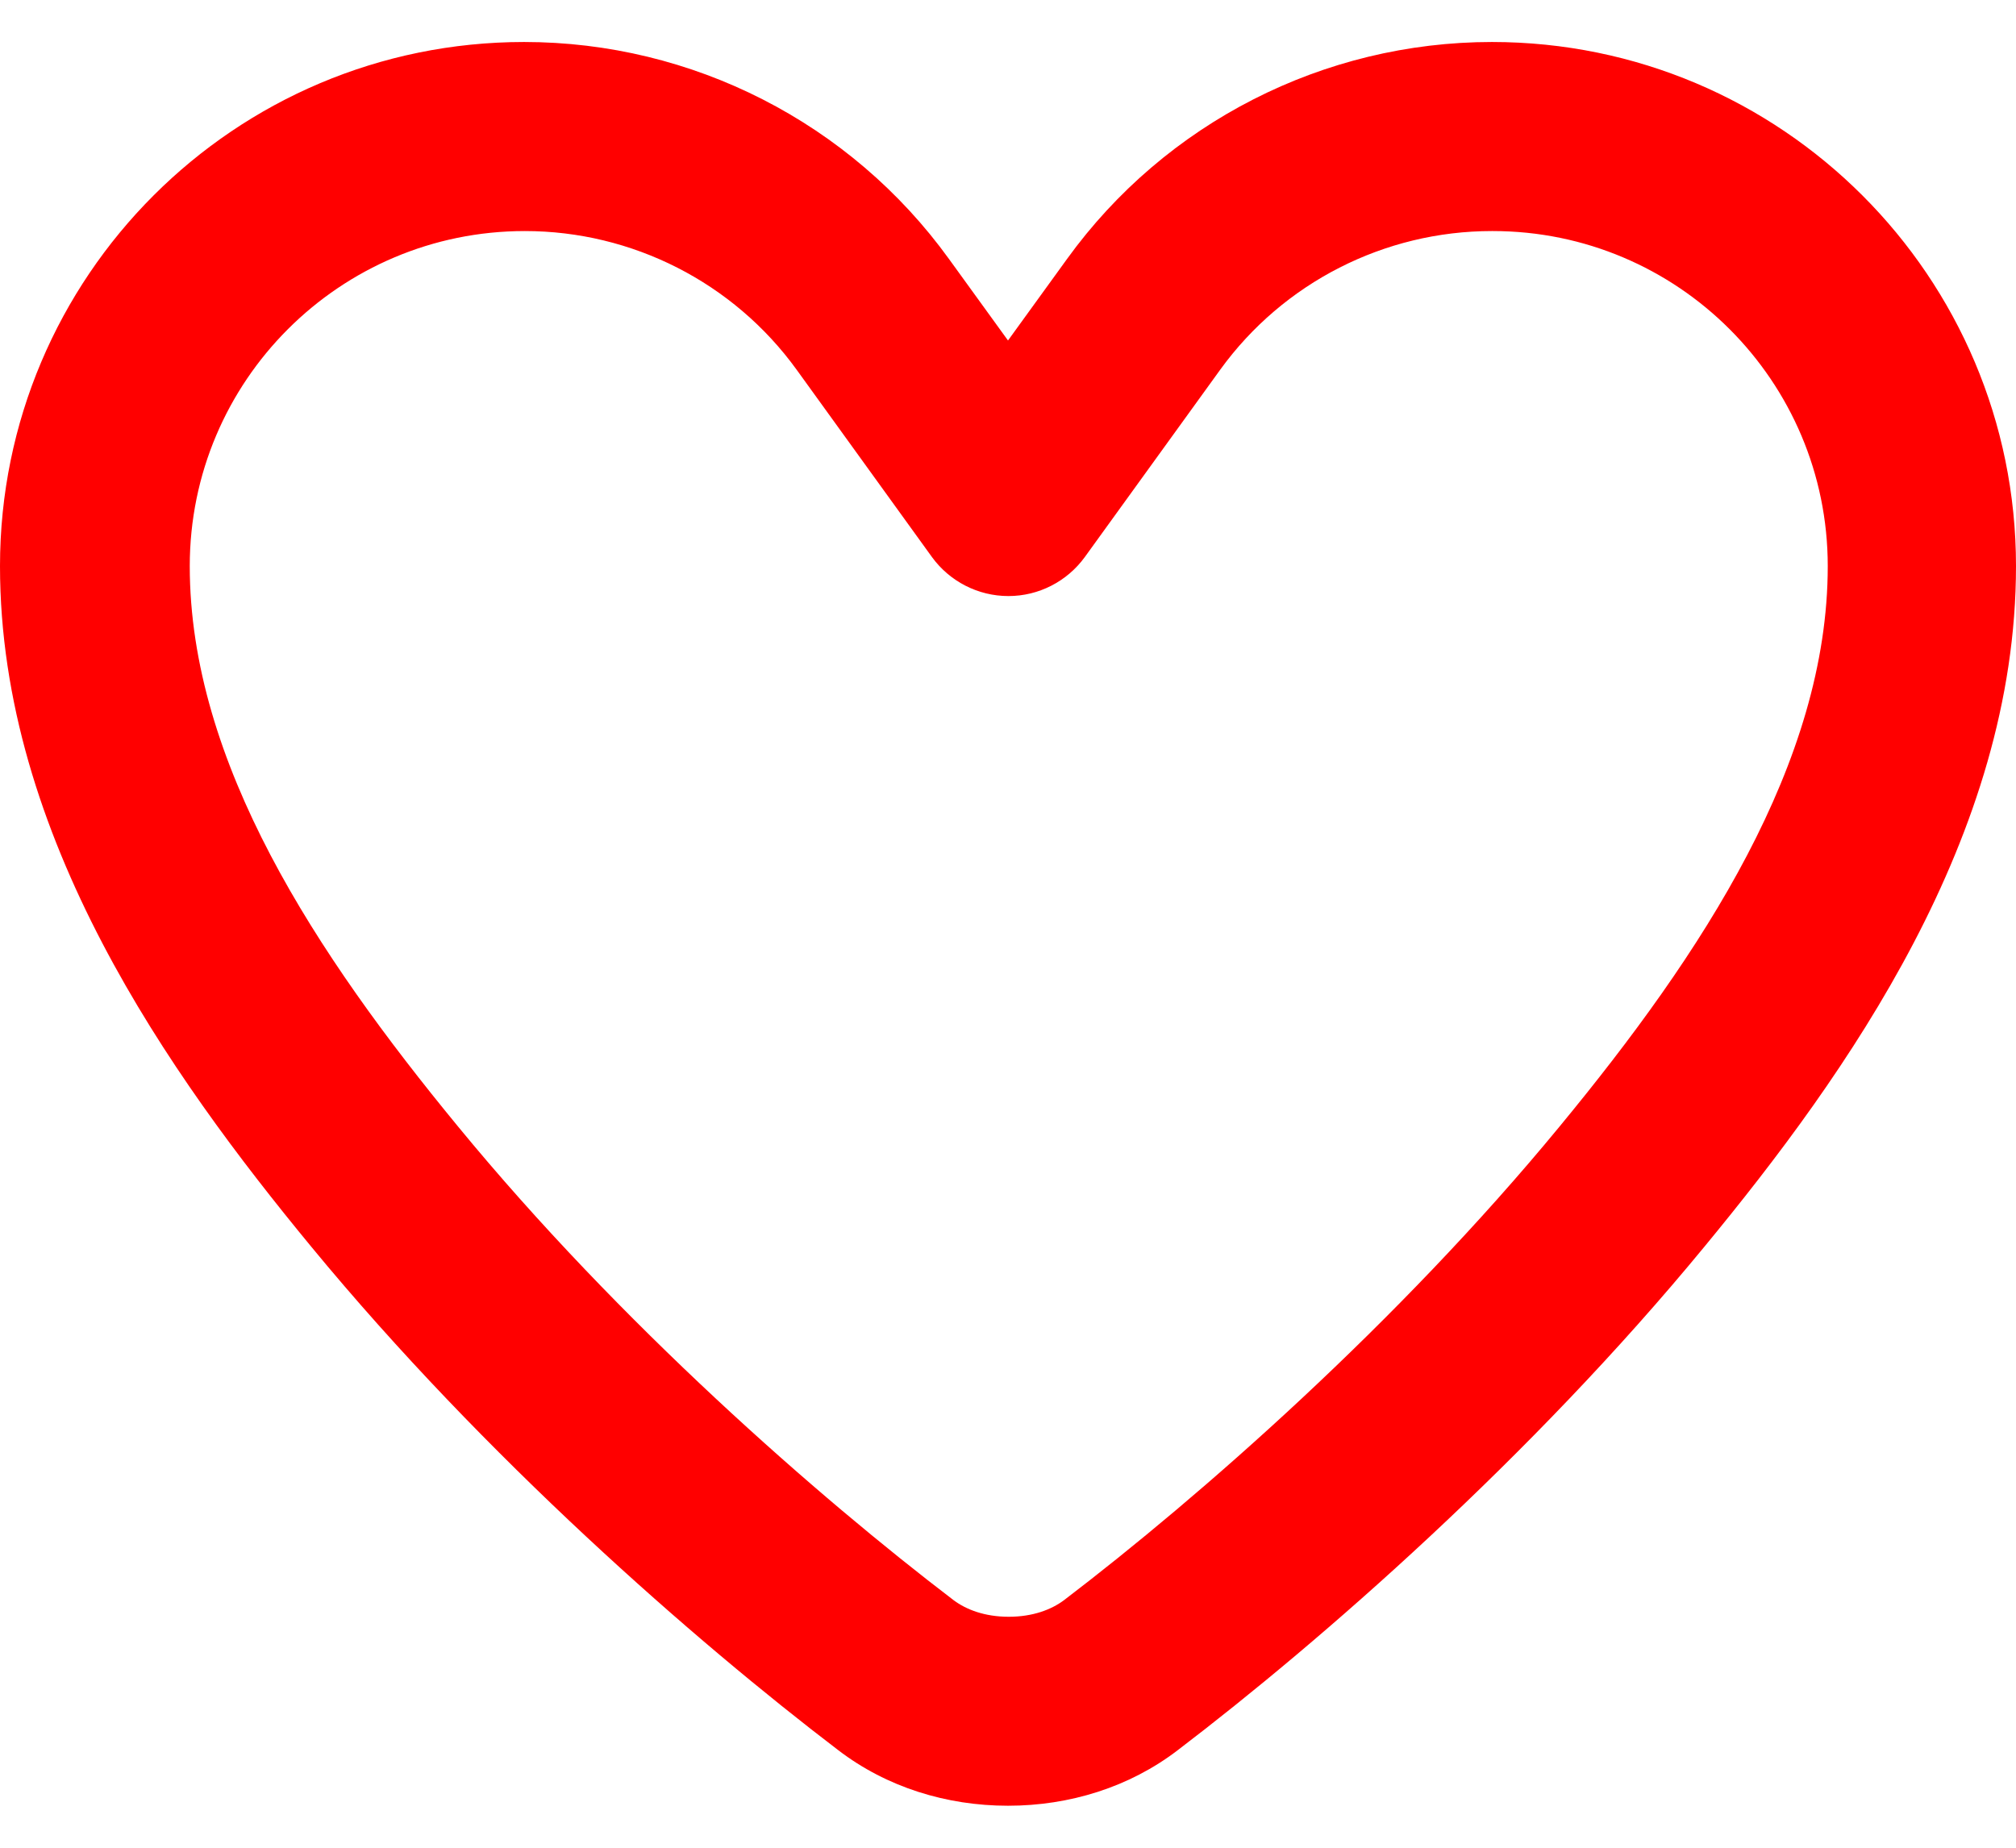
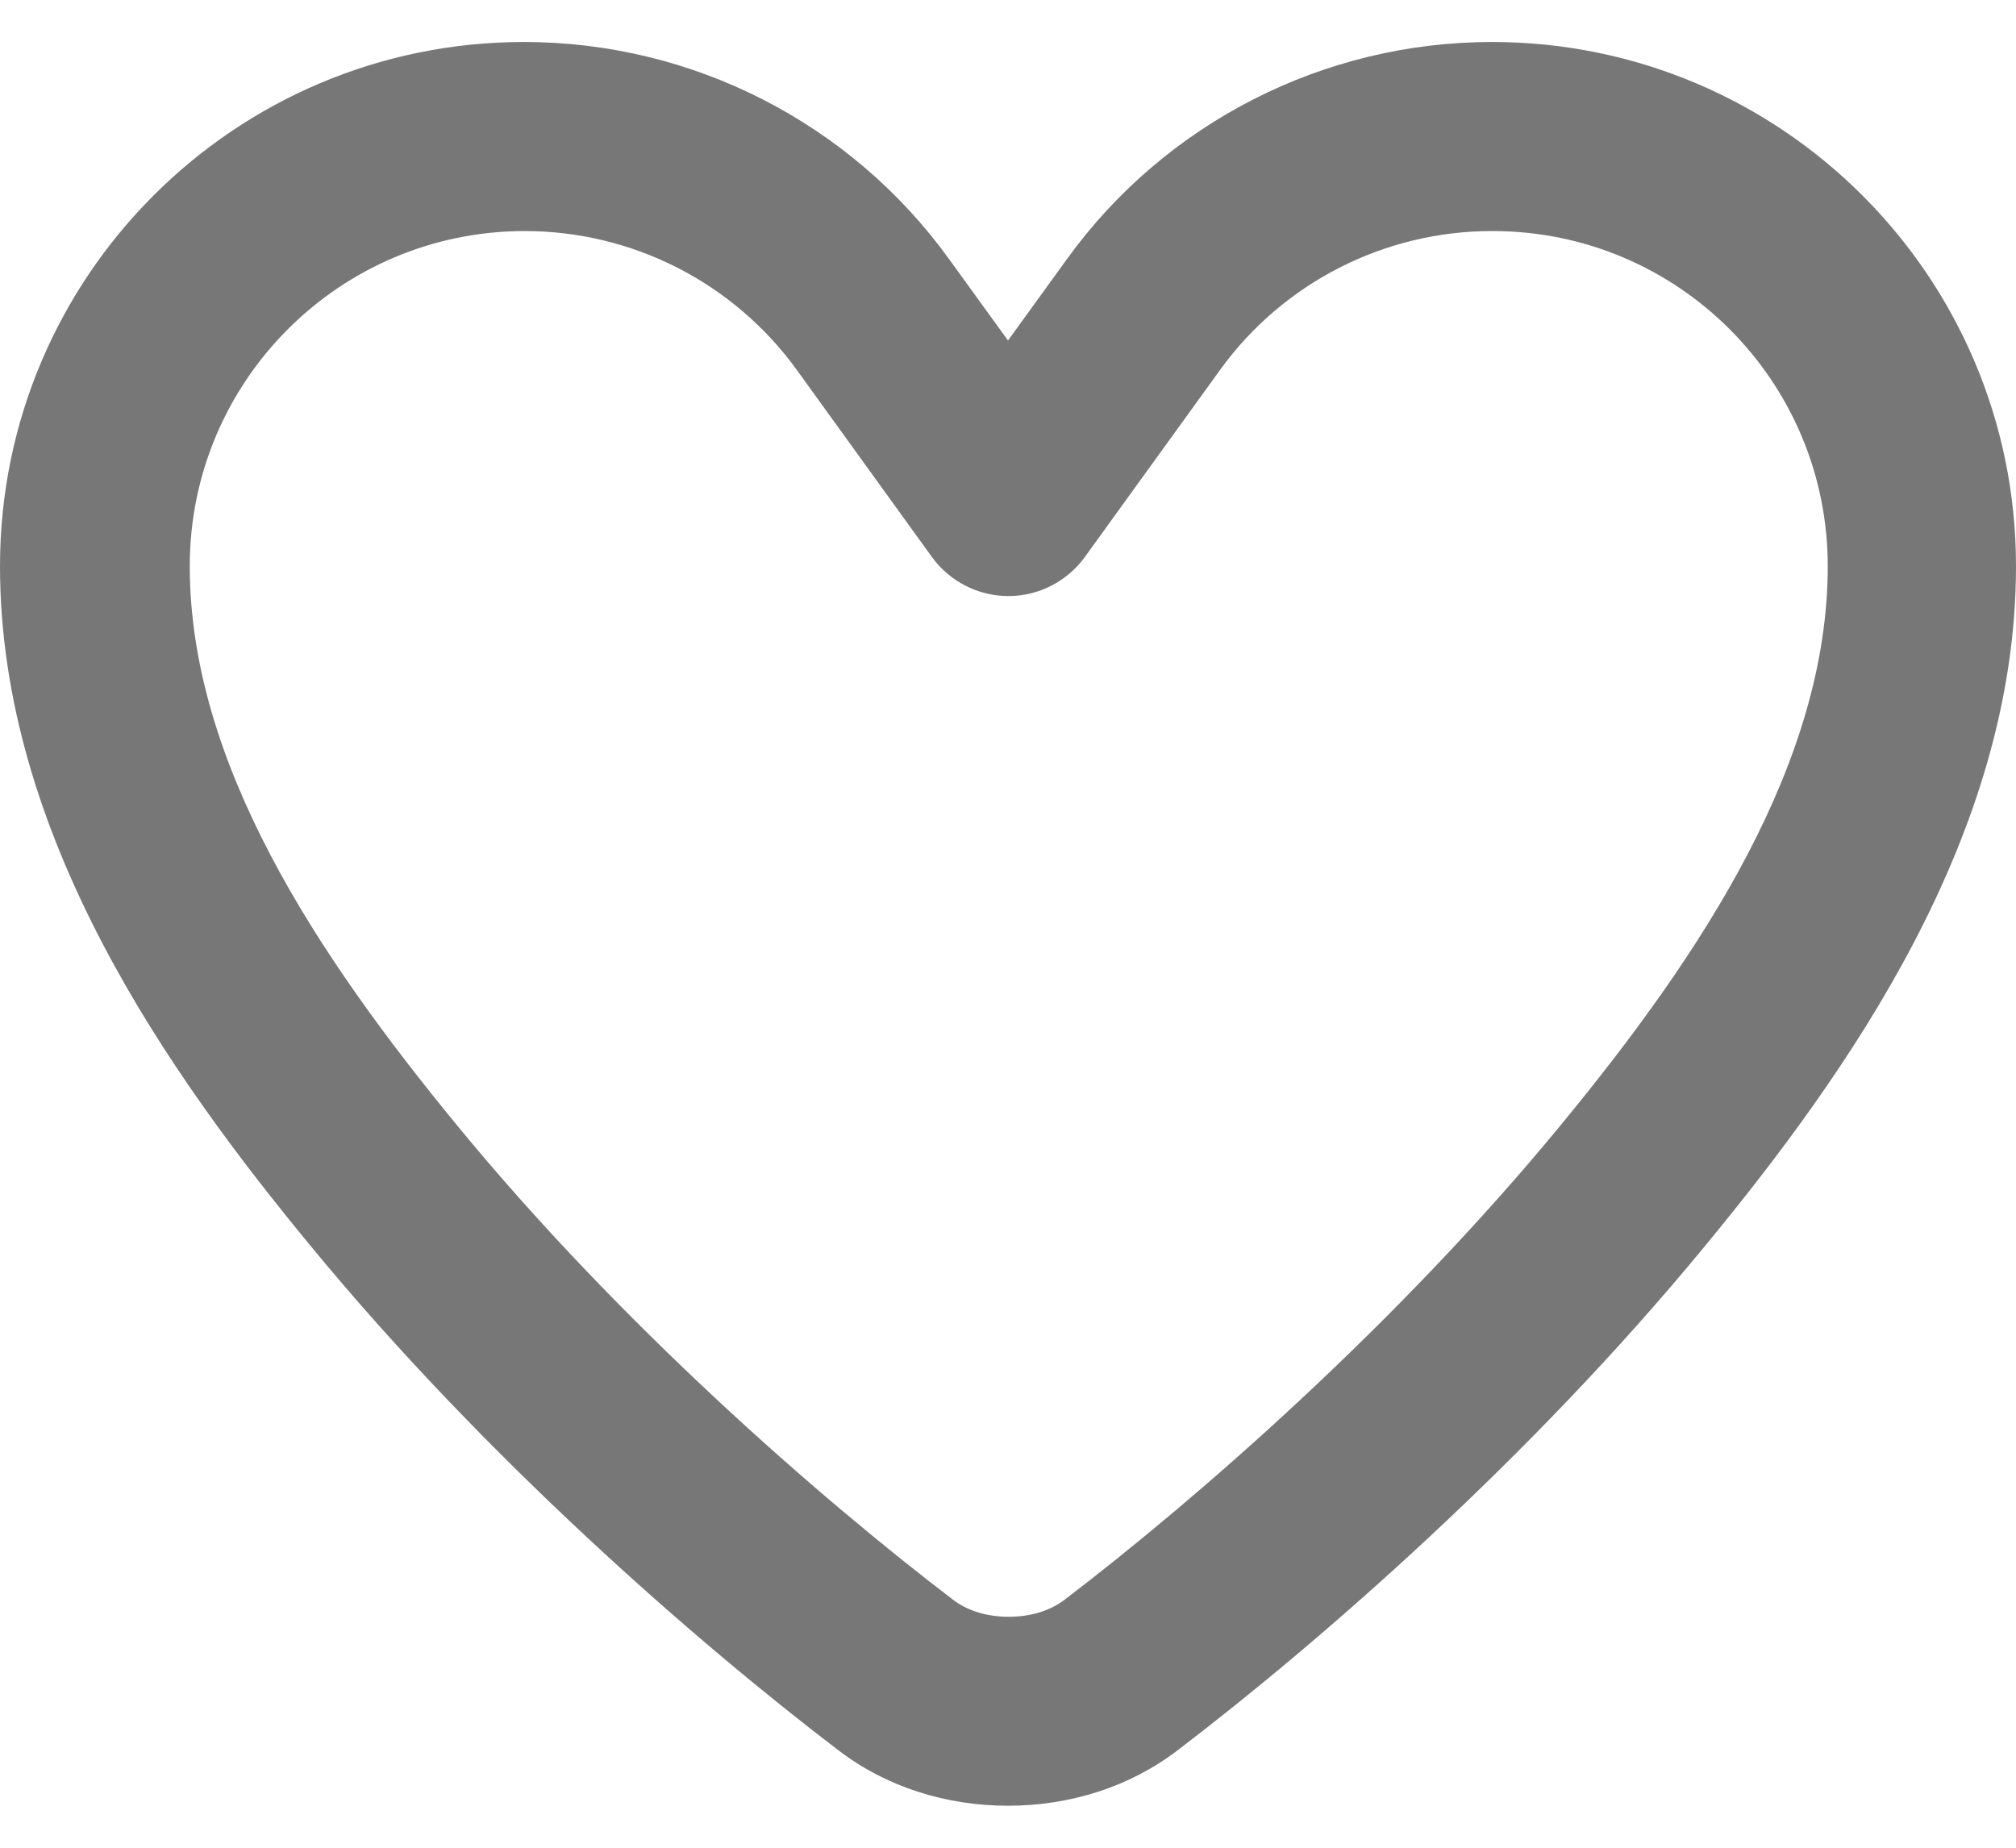
- <svg width="24" height="22" viewBox="0 0 24 22" className="heart-icon liked">
-   <path d="M17.761 2.751C16.481 2.751 15.277 3.365 14.527 4.401L12.914 6.633C12.703 6.923 12.366 7.097 12.005 7.097C11.644 7.097 11.306 6.923 11.095 6.633L9.483 4.401C8.733 3.365 7.528 2.751 6.248 2.751C4.045 2.751 2.259 4.537 2.259 6.74C2.259 9.08 3.759 11.354 5.452 13.412C7.378 15.757 9.736 17.82 11.353 19.053C11.503 19.165 11.723 19.25 12.009 19.25C12.295 19.25 12.516 19.165 12.666 19.053C14.283 17.82 16.641 15.752 18.567 13.412C20.264 11.354 21.759 9.08 21.759 6.74C21.759 4.537 19.973 2.751 17.77 2.751H17.761ZM12.703 3.083C13.875 1.461 15.759 0.5 17.761 0.5C21.206 0.5 24 3.294 24 6.74C24 9.957 21.989 12.784 20.292 14.842C18.225 17.355 15.731 19.535 14.02 20.839C13.444 21.28 12.731 21.5 12 21.5C11.269 21.5 10.556 21.28 9.98 20.839C8.269 19.535 5.775 17.355 3.708 14.847C2.011 12.789 0 9.957 0 6.74C0 3.294 2.794 0.5 6.239 0.5C8.241 0.5 10.125 1.461 11.297 3.083L12 4.054L12.703 3.083Z" fill="#FF0000" />
+ <svg xmlns="http://www.w3.org/2000/svg" width="24" height="22" viewBox="0 0 24 22" fill="none" className="heart-icon">
+   <path d="M17.761 2.751C16.481 2.751 15.277 3.365 14.527 4.401L12.914 6.633C12.703 6.923 12.366 7.097 12.005 7.097C11.644 7.097 11.306 6.923 11.095 6.633L9.483 4.401C8.733 3.365 7.528 2.751 6.248 2.751C4.045 2.751 2.259 4.537 2.259 6.74C2.259 9.08 3.759 11.354 5.452 13.412C7.378 15.757 9.736 17.82 11.353 19.053C11.503 19.165 11.723 19.25 12.009 19.25C12.295 19.25 12.516 19.165 12.666 19.053C14.283 17.82 16.641 15.752 18.567 13.412C20.264 11.354 21.759 9.08 21.759 6.74C21.759 4.537 19.973 2.751 17.77 2.751H17.761ZM12.703 3.083C13.875 1.461 15.759 0.5 17.761 0.5C21.206 0.5 24 3.294 24 6.74C24 9.957 21.989 12.784 20.292 14.842C18.225 17.355 15.731 19.535 14.02 20.839C13.444 21.28 12.731 21.5 12 21.5C11.269 21.5 10.556 21.28 9.98 20.839C8.269 19.535 5.775 17.355 3.708 14.847C2.011 12.789 0 9.957 0 6.74C0 3.294 2.794 0.5 6.239 0.5C8.241 0.5 10.125 1.461 11.297 3.083L12 4.054L12.703 3.083Z" fill="#777777" />
</svg>
